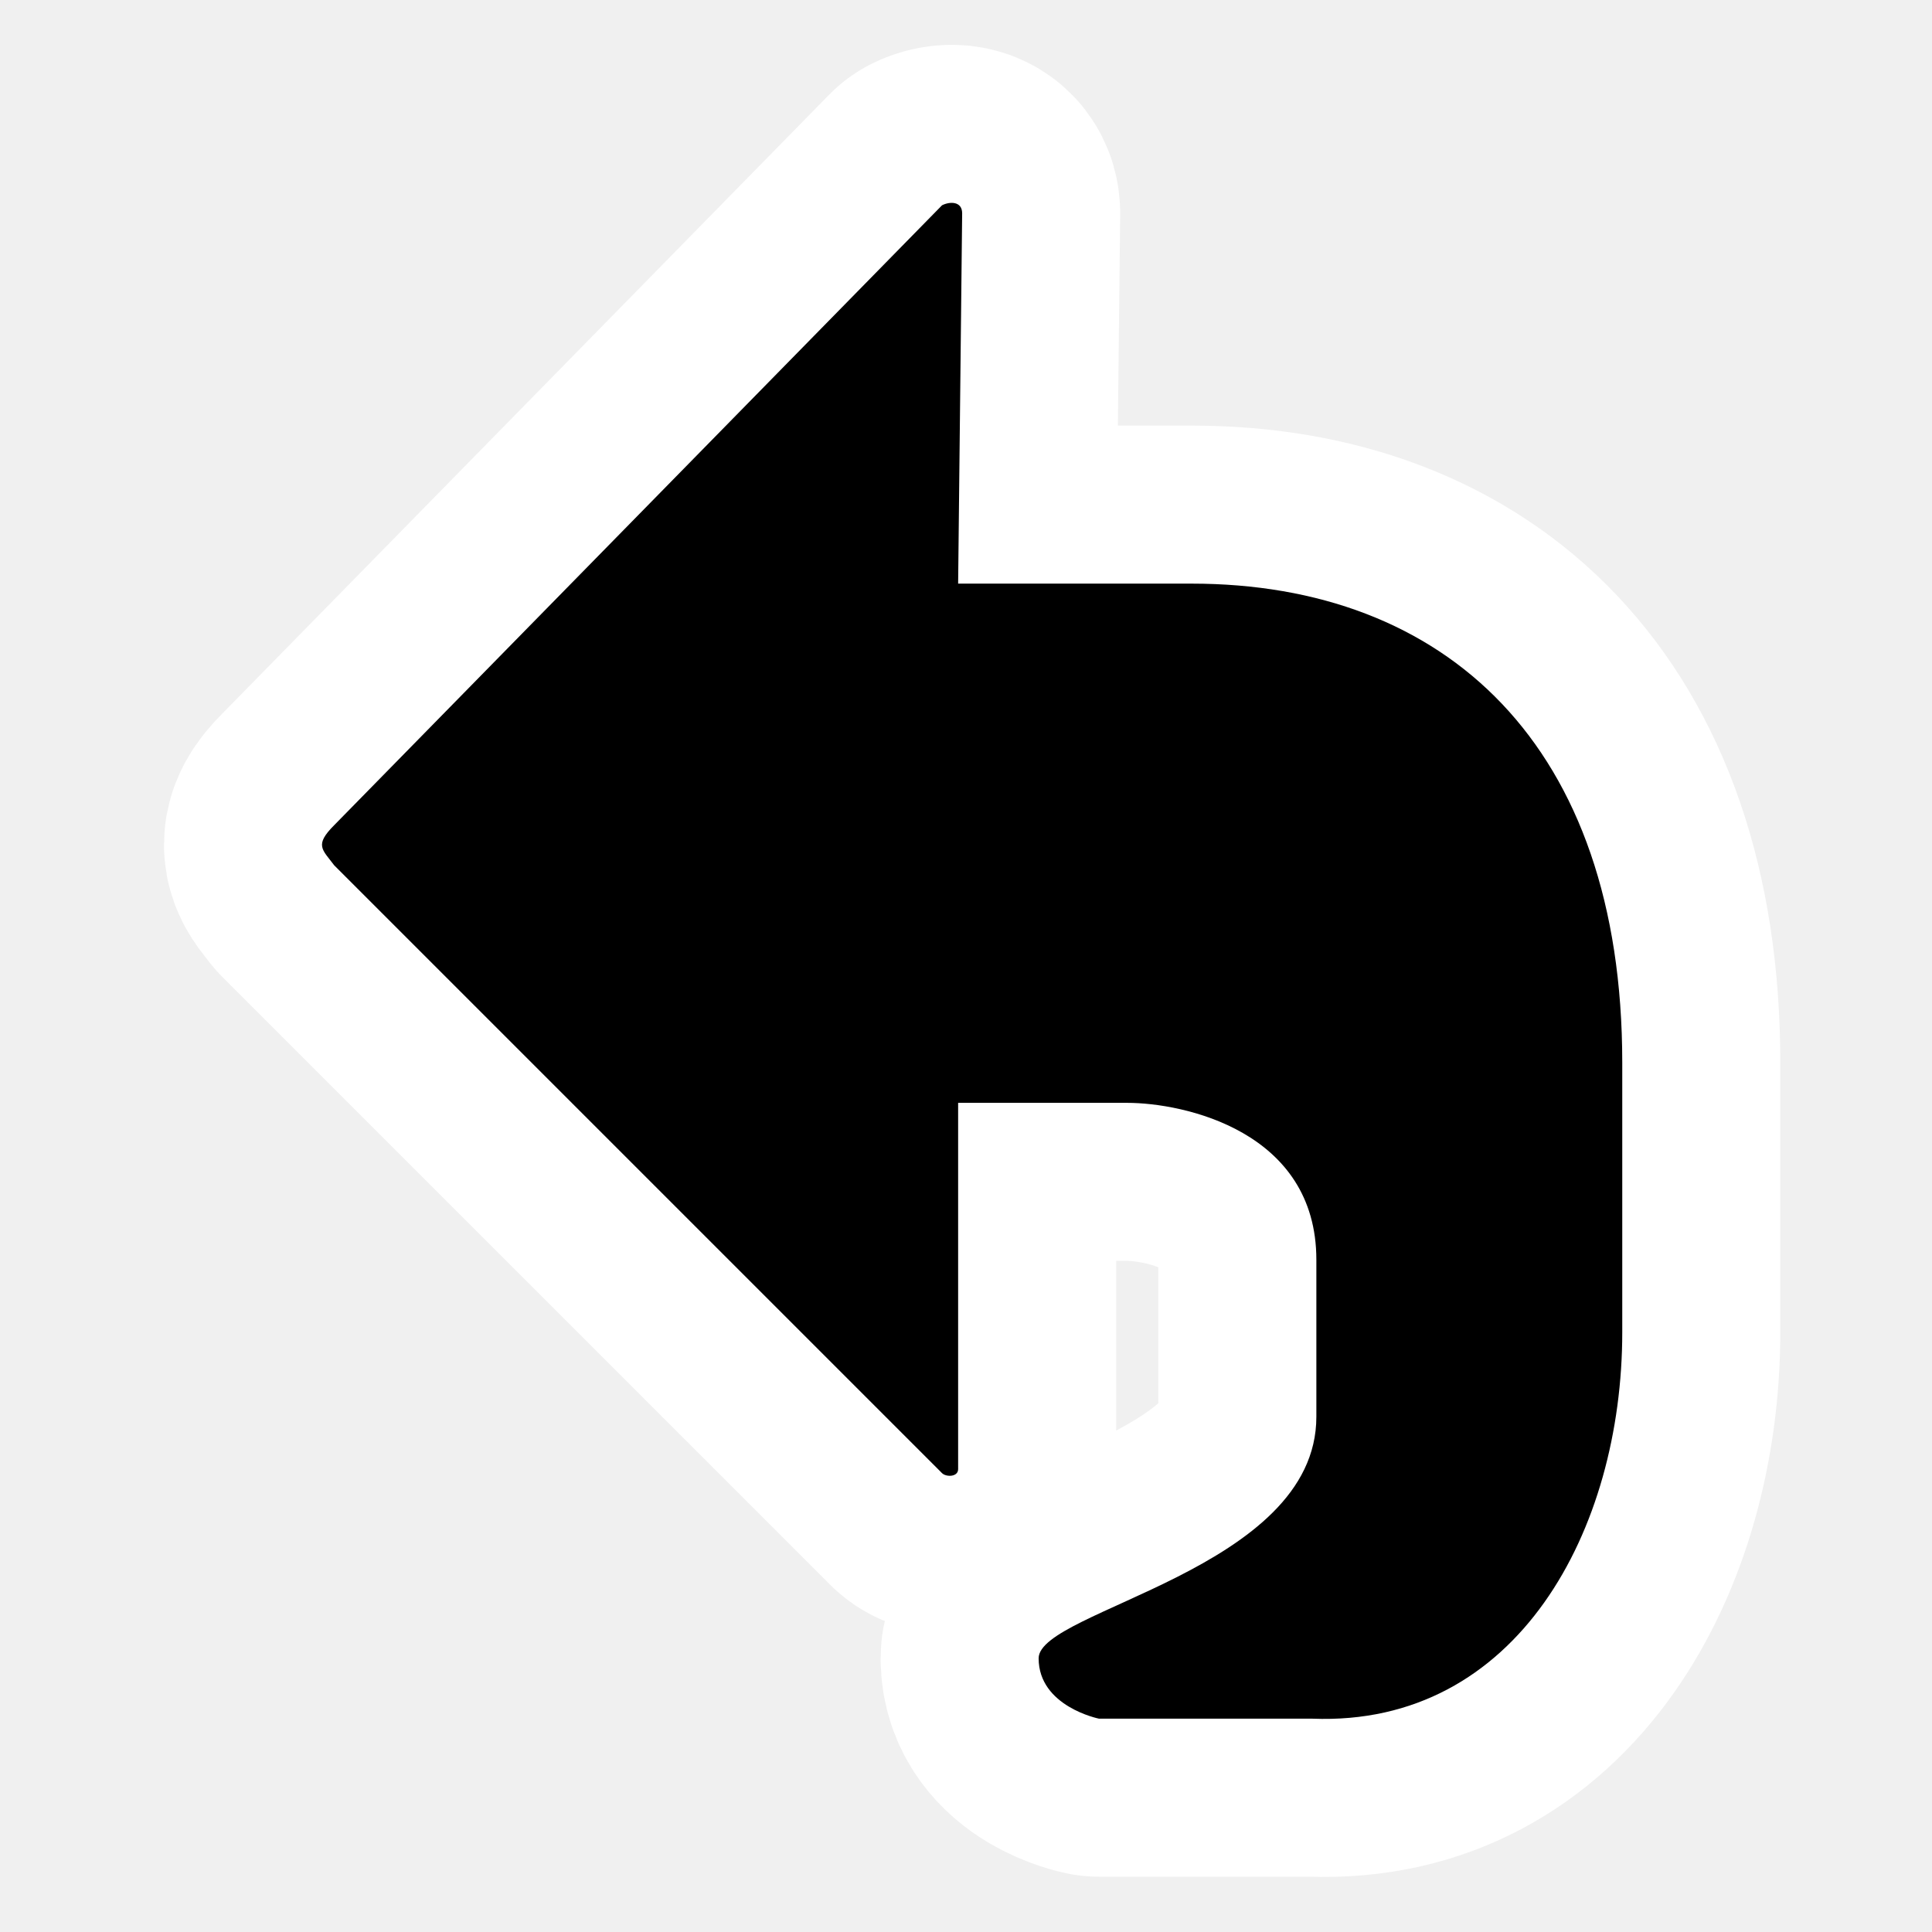
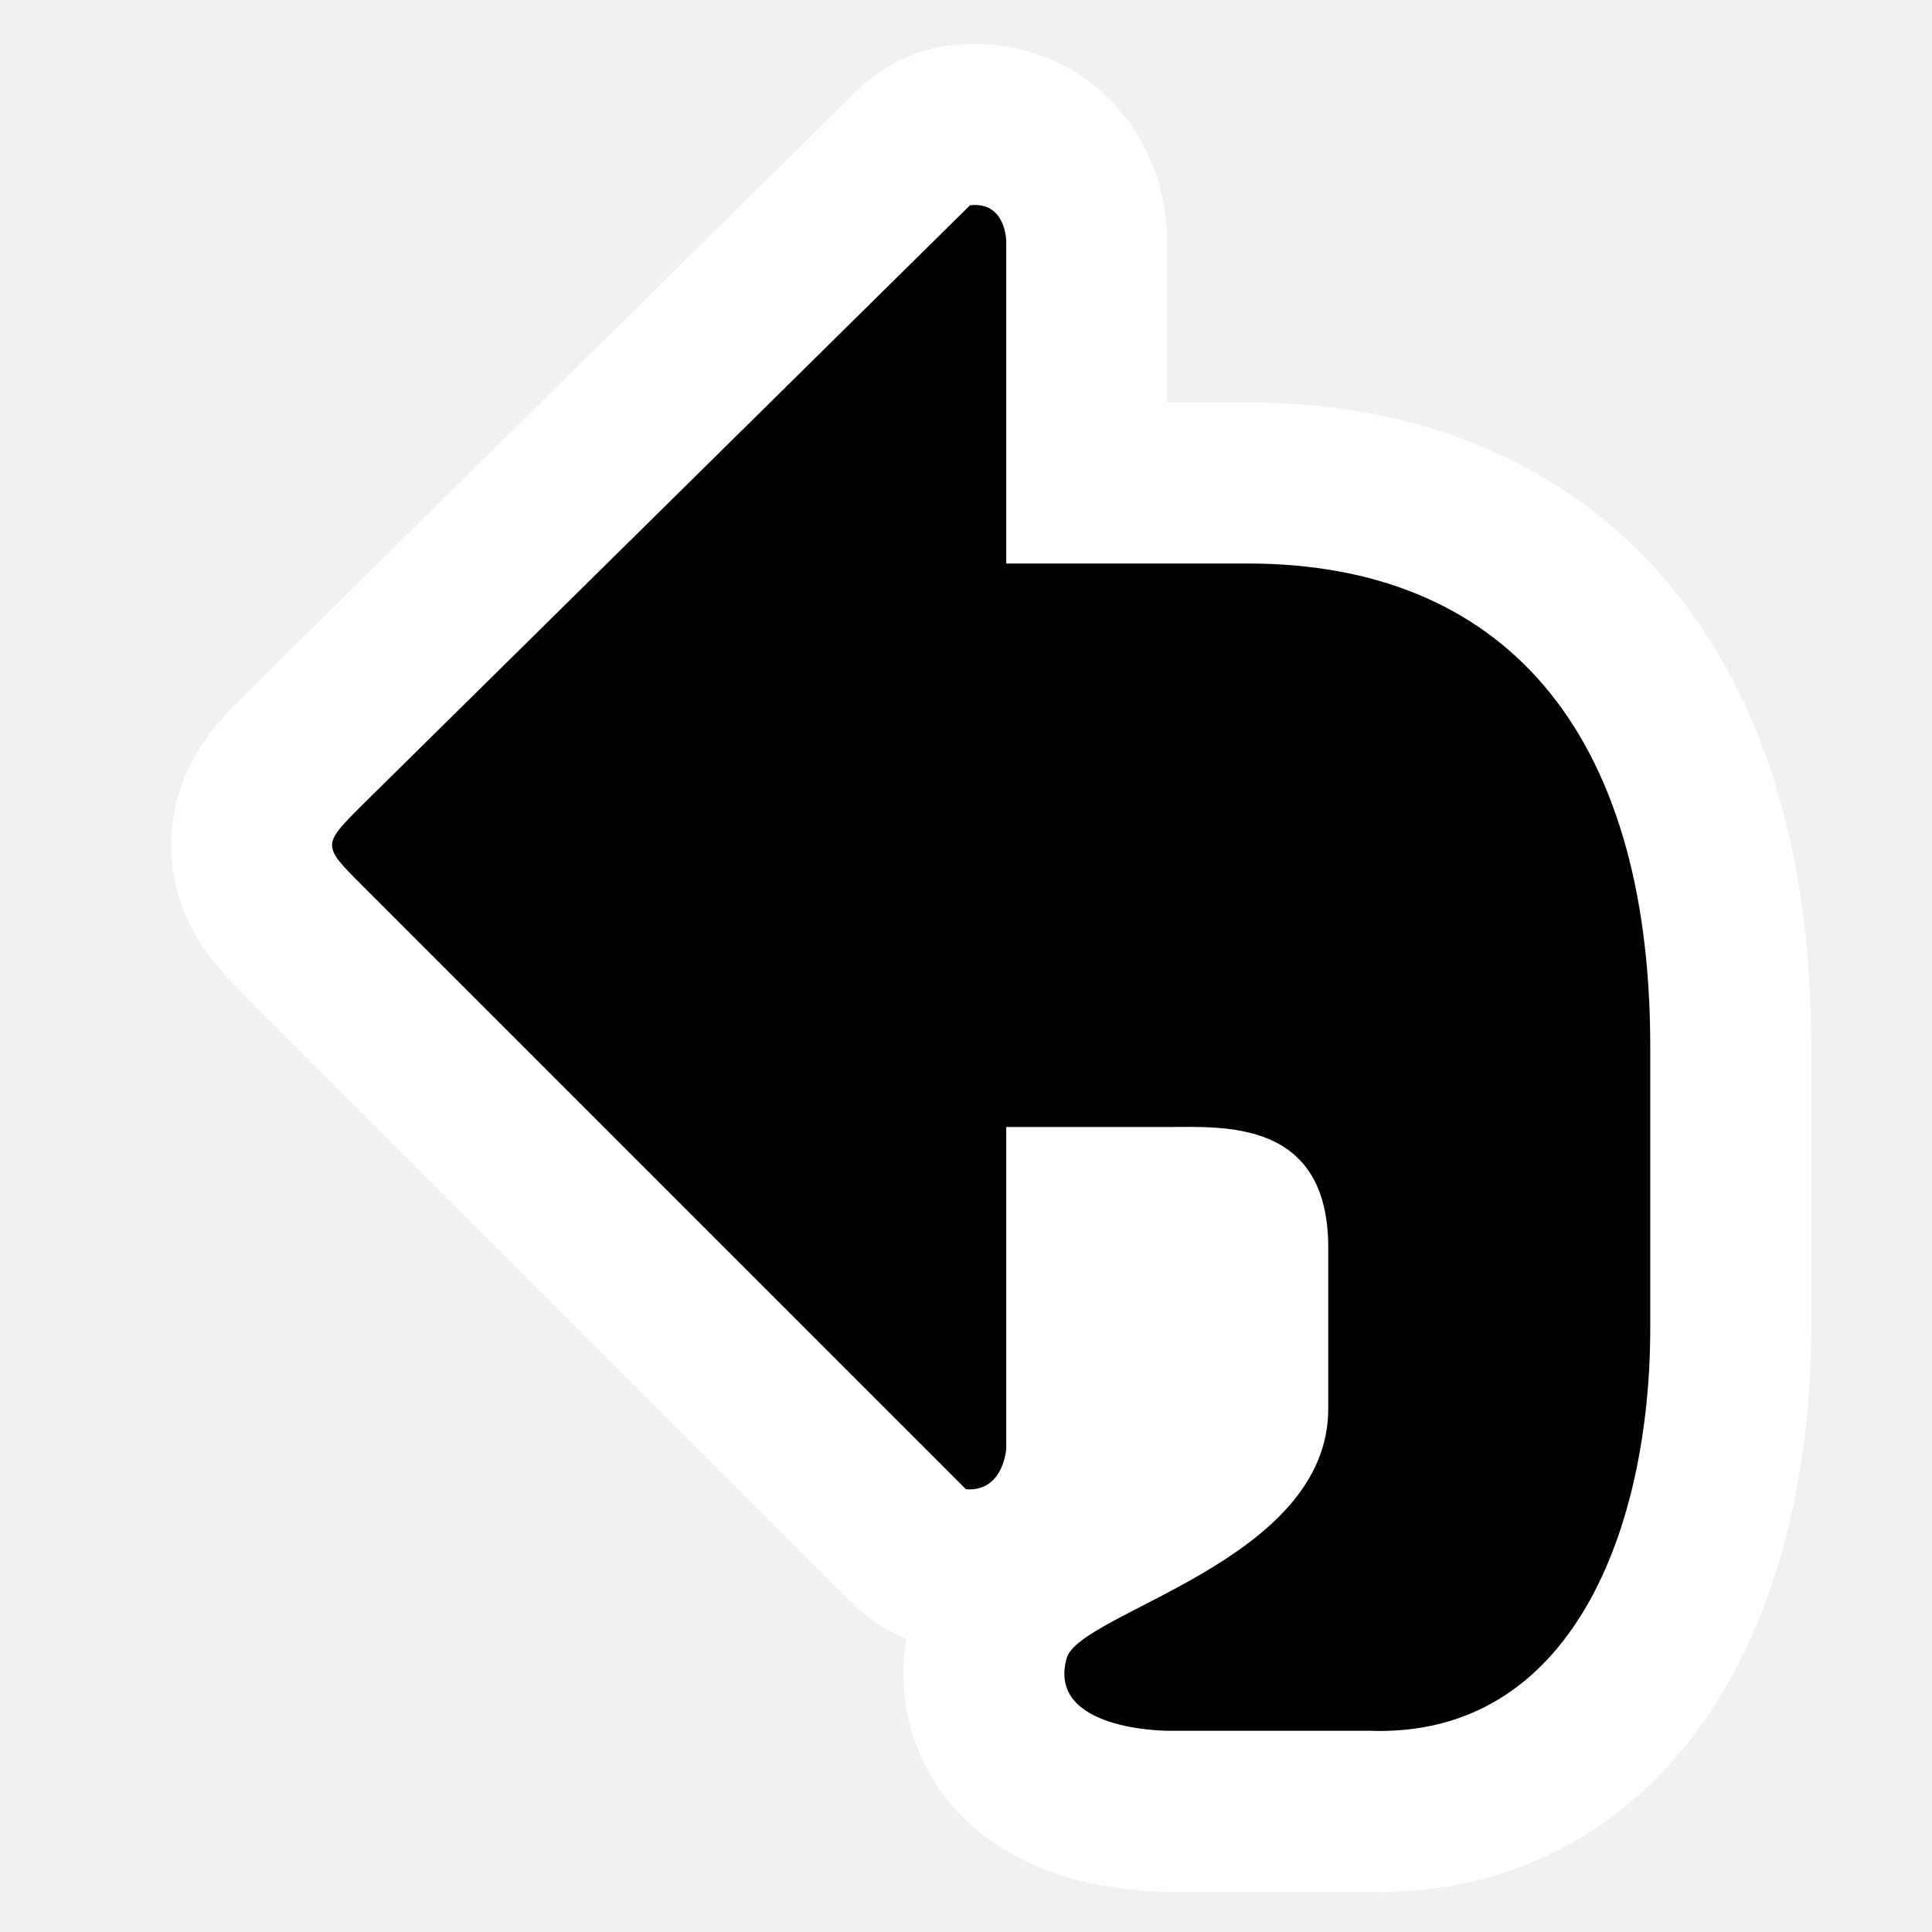
- <svg xmlns="http://www.w3.org/2000/svg" width="48pt" height="48pt" viewBox="0 0 48 48" xml:space="preserve" id="svg2">
+ <svg xmlns="http://www.w3.org/2000/svg" width="48" height="48" viewBox="0 0 48 48" xml:space="preserve" id="svg2" version="1.0">
  <defs id="defs15" />
-   <g id="Layer_x0020_4" style="fill-rule:nonzero;stroke:#000000;stroke-miterlimit:4" transform="matrix(-1,0,0,1,48.30455,-2.664535e-15)">
-     <g id="g5">
-       <path style="stroke:#ffffff;stroke-width:7.852;stroke-linejoin:round" d="M 24.4,5.3 C 24.4,5 24.7,5 24.9,5.1 L 40,20.5 C 40.5,21 40.3,21.1 40,21.5 L 24.9,36.6 C 24.8,36.7 24.5,36.7 24.5,36.5 L 24.5,27.4 L 20.3,27.4 C 18.9,27.4 15.6,28.1 15.6,31.3 L 15.6,35.2 C 15.6,39 22.5,40 22.5,41.2 C 22.5,42.4 21,42.7 21,42.7 L 15.7,42.7 C 10.6,42.9 8,38 8,33.1 L 8,26.4 C 8,18.5 12.4,14.5 18.7,14.5 L 24.5,14.5 L 24.4,5.3 L 24.4,5.3 z " id="path7" />
-       <path style="stroke:none" d="M 24.4,5.3 C 24.4,5 24.7,5 24.9,5.1 L 40,20.5 C 40.5,21 40.3,21.1 40,21.5 L 24.9,36.6 C 24.8,36.7 24.5,36.7 24.5,36.5 L 24.5,27.4 L 20.3,27.4 C 18.9,27.4 15.6,28.1 15.6,31.3 L 15.6,35.2 C 15.6,39 22.5,40 22.5,41.2 C 22.5,42.4 21,42.7 21,42.7 L 15.7,42.7 C 10.6,42.9 8,38 8,33.1 L 8,26.4 C 8,18.5 12.4,14.5 18.7,14.5 L 24.5,14.5 L 24.4,5.3 L 24.4,5.3 z " id="path9" />
-     </g>
-   </g>
-   <g id="crop_x0020_marks" style="fill-rule:nonzero;clip-rule:nonzero;stroke:#000000;stroke-miterlimit:4;">
-     <path style="fill:none;stroke:none;" d="M48,48H0V0h48v48z" id="path12" />
-   </g>
+   <rect style="opacity:1;fill:none;fill-opacity:0.336;stroke:none;stroke-width:8;stroke-linecap:round;stroke-linejoin:round;stroke-miterlimit:4;stroke-dasharray:none;stroke-opacity:1" id="rect2187" width="48" height="48" x="0" y="0" />
+   <path id="path3166" d="M 24.1,5.1 L 9,20 C 8,21 8,21 9,22 L 24,37 C 24.927,37.073 25,36 25,36 L 25,28 L 29,28 C 30.4,28 33,27.8 33,31 L 33,35 C 33,38.8 26.821,40.044 26.5,41.2 C 26,43 29,43 29,43 L 34,43 C 39.1,43.2 41,37.9 41,33 L 41,26 C 41,18.1 37.3,14 31,14 L 25,14 L 25,6 C 25,6 25,5 24.1,5.1 z " style="fill:#ffffff;fill-opacity:1;fill-rule:nonzero;stroke:#ffffff;stroke-width:8;stroke-linecap:round;stroke-linejoin:round;stroke-miterlimit:4;stroke-dasharray:none;stroke-opacity:1" />
+   <path style="fill-rule:nonzero;stroke:none;stroke-miterlimit:4" d="M 24.1,5.1 L 9,20 C 8,21 8,21 9,22 L 24,37 C 24.927,37.073 25,36 25,36 L 25,28 L 29,28 C 30.4,28 33,27.8 33,31 L 33,35 C 33,38.8 26.821,40.044 26.5,41.2 C 26,43 29,43 29,43 L 34,43 C 39.1,43.2 41,37.9 41,33 L 41,26 C 41,18.1 37.3,14 31,14 L 25,14 L 25,6 C 25,6 25,5 24.1,5.1 z " id="path9" />
</svg>
